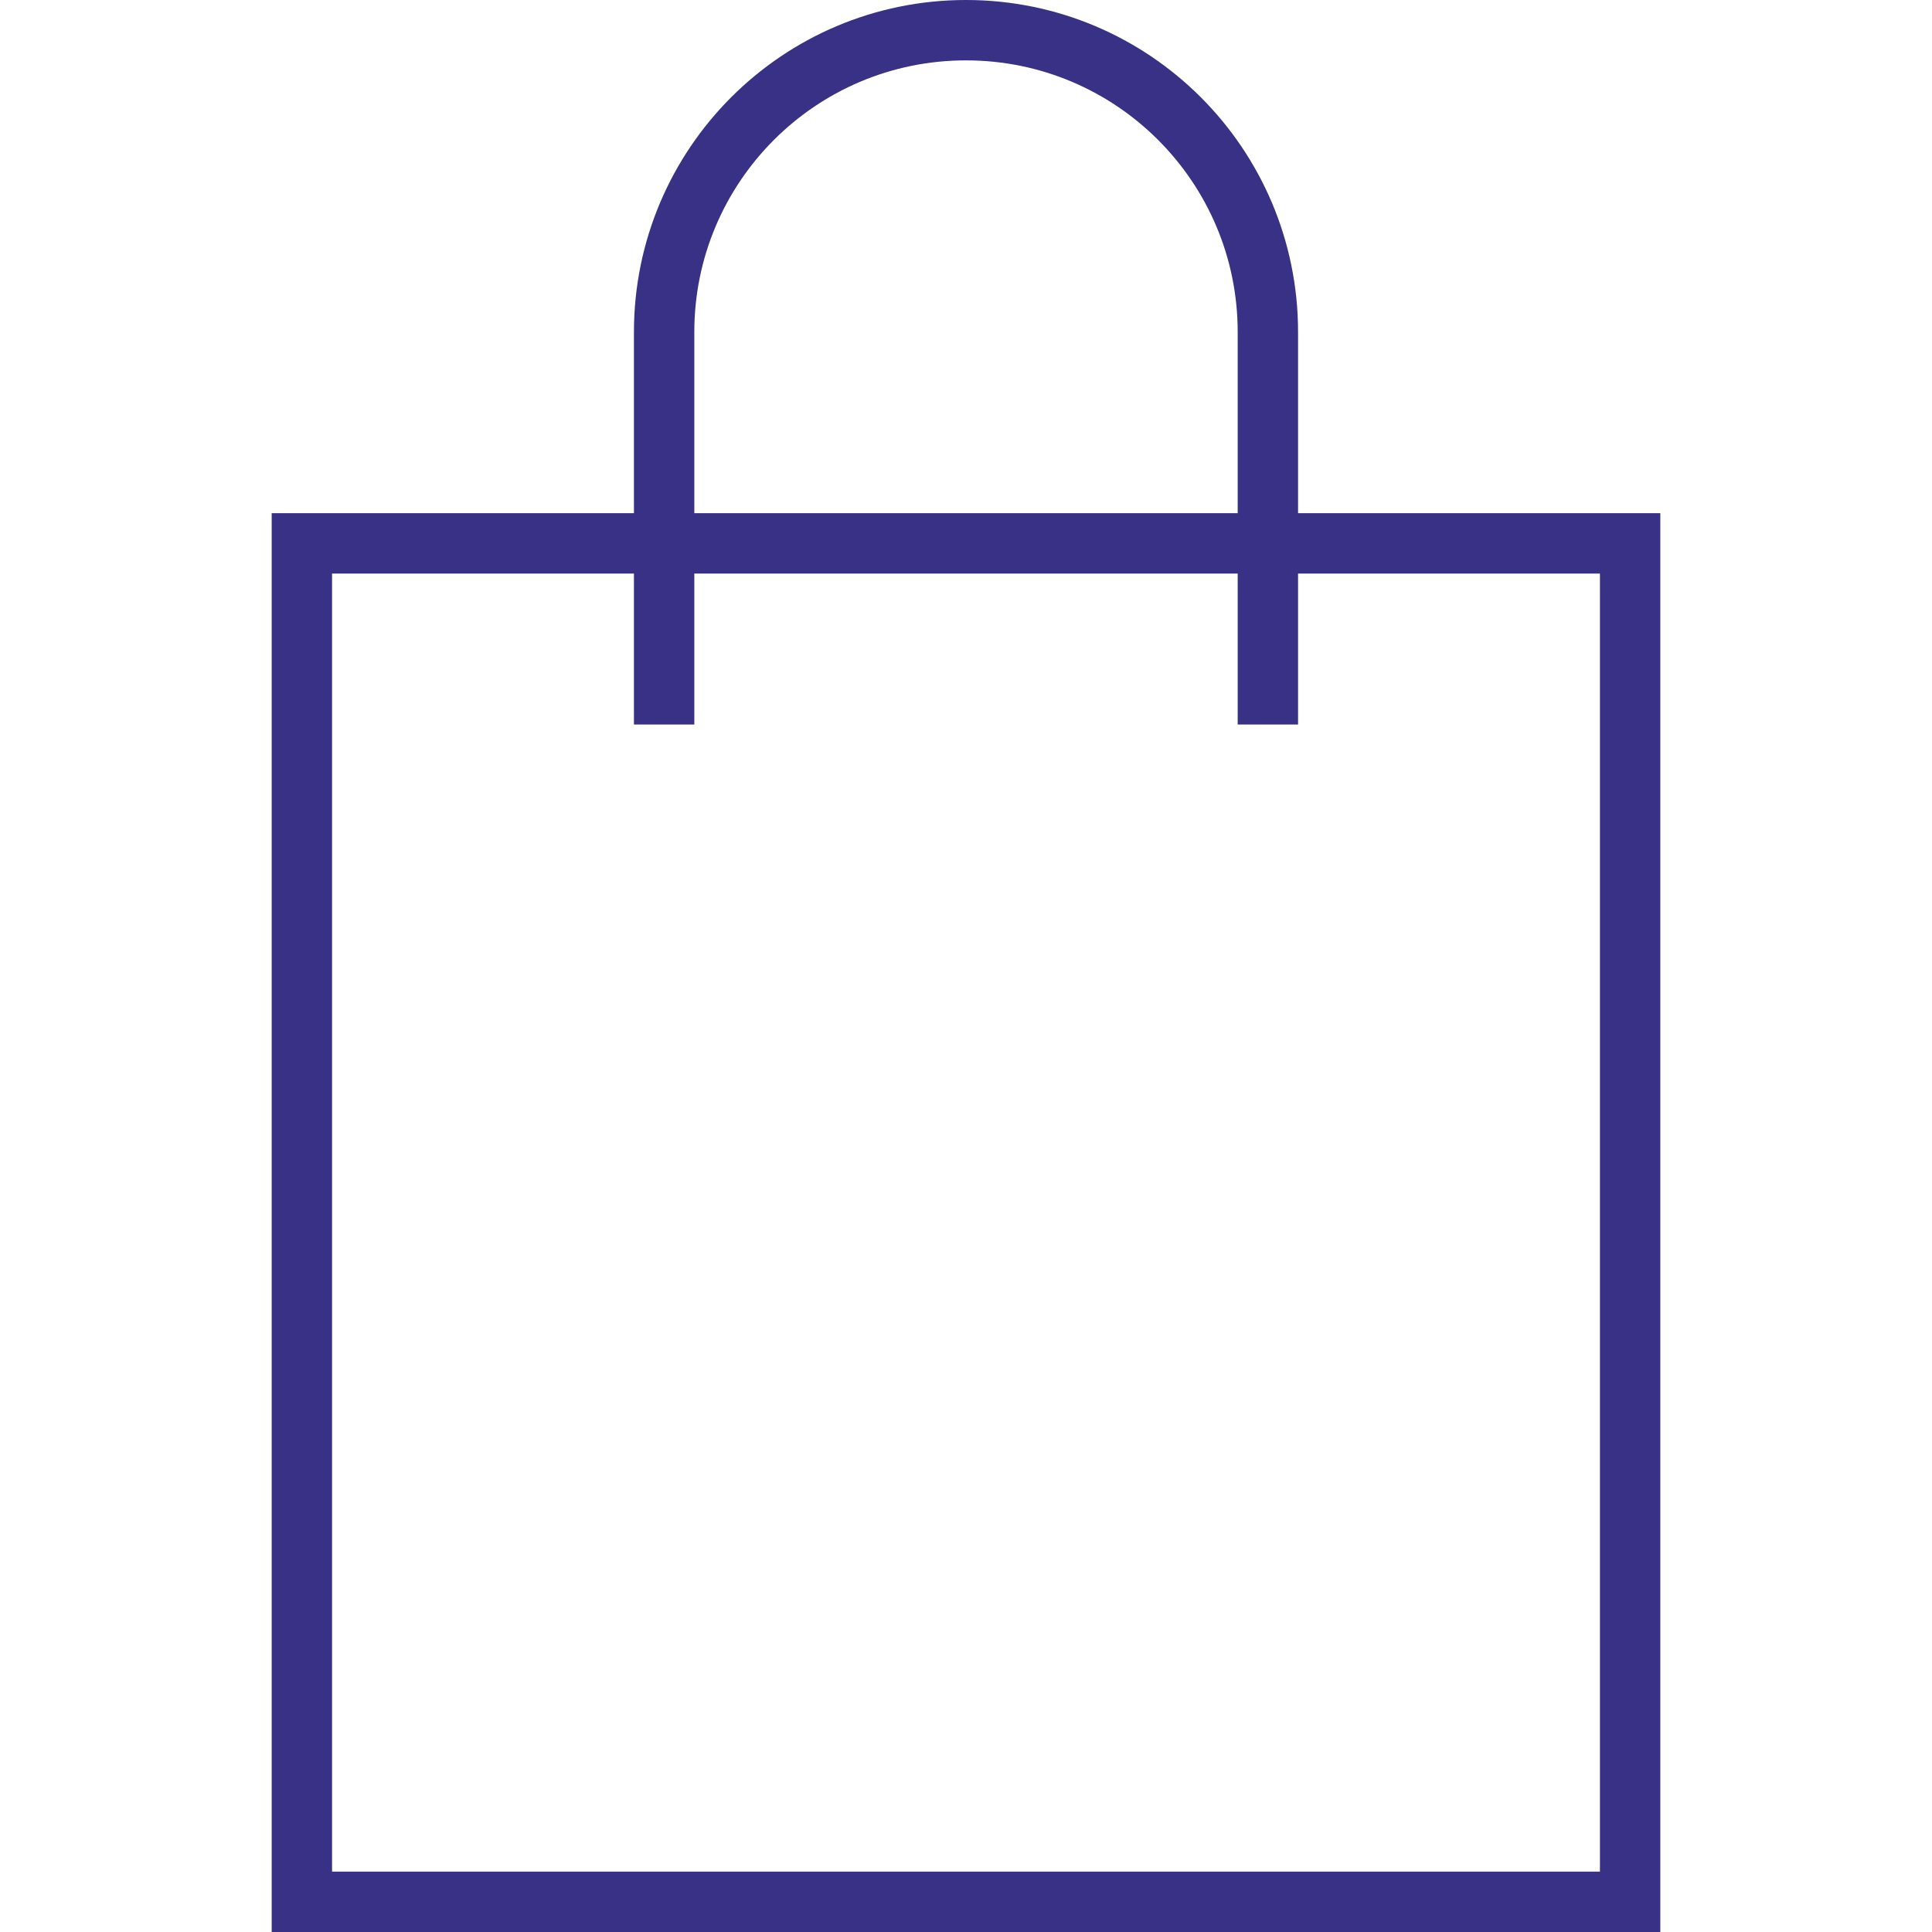
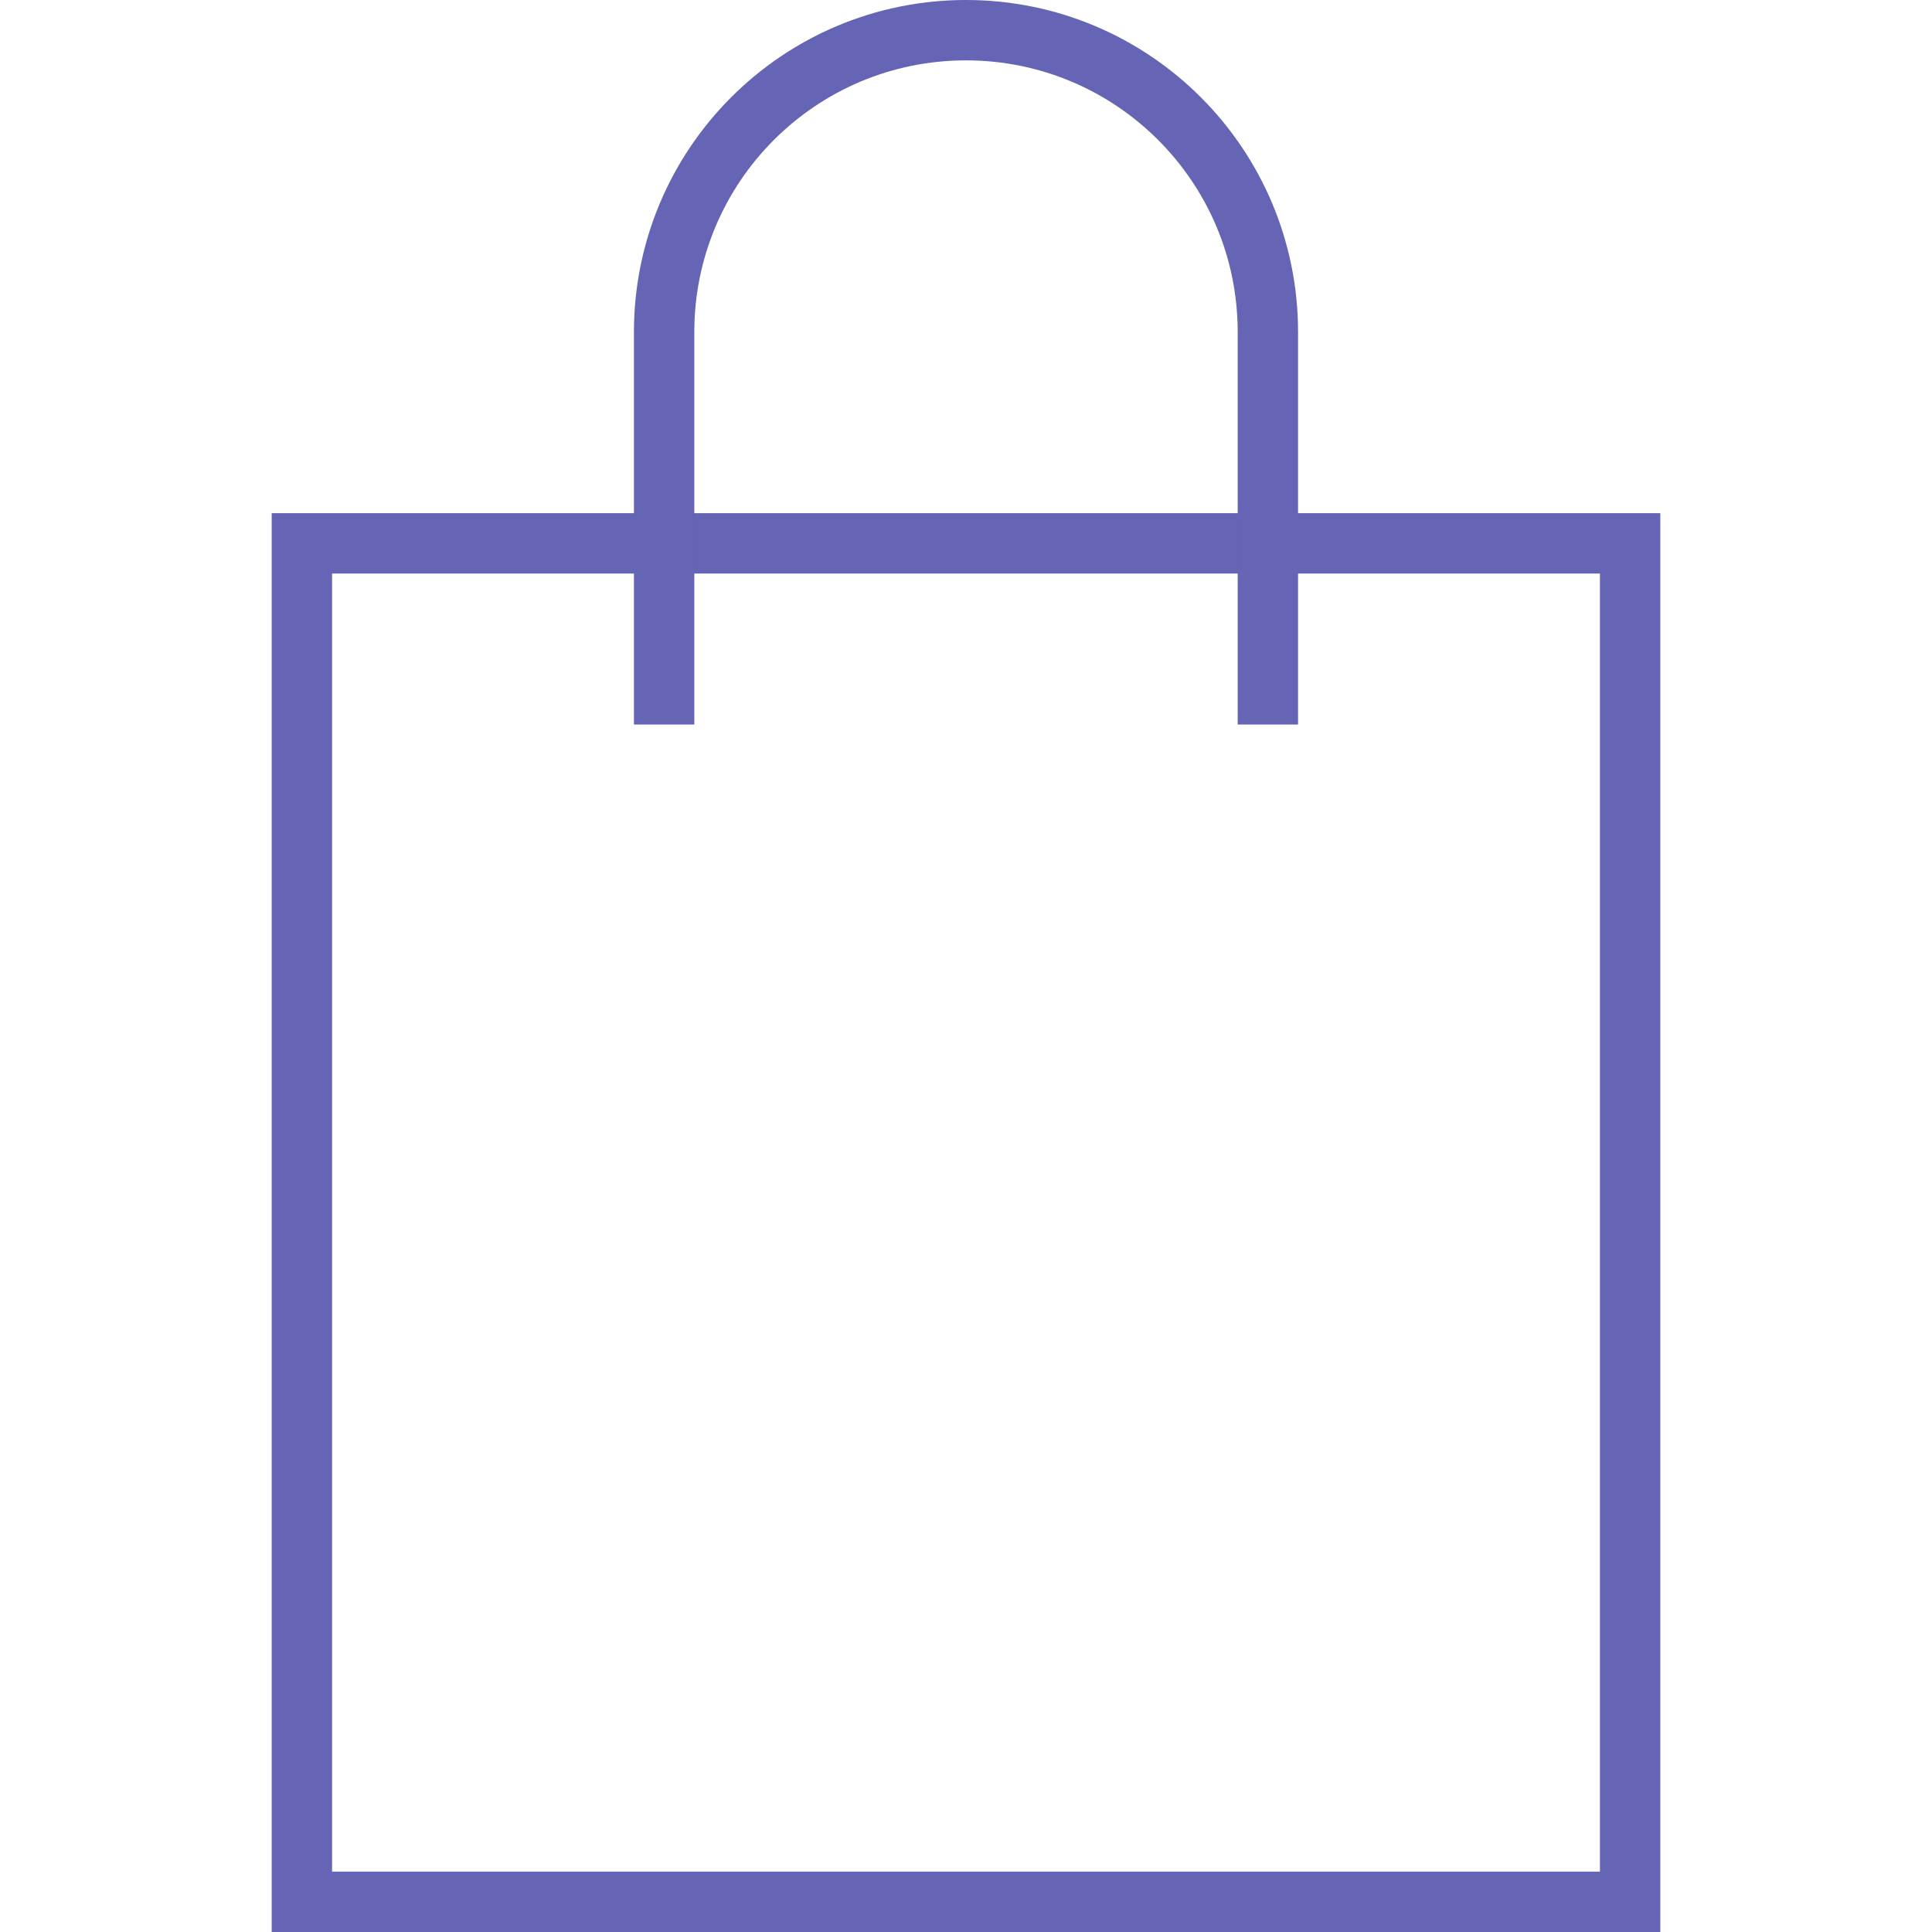
<svg xmlns="http://www.w3.org/2000/svg" version="1.0" id="Layer_1" x="0px" y="0px" width="64px" height="64px" viewBox="0 0 64 64" enable-background="new 0 0 64 64" xml:space="preserve">
-   <polygon fill="none" stroke="#393185" stroke-width="2" stroke-miterlimit="10" points="44,18 54,18 54,63 10,63 10,18 20,18 " />
-   <path fill="none" stroke="#393185" stroke-width="2" stroke-miterlimit="10" d="M22,24V11c0-5.523,4.477-10,10-10s10,4.477,10,10v13  " />
+   <polygon fill="none" stroke="#6564B5" stroke-width="2" stroke-miterlimit="10" points="44,18 54,18 54,63 10,63 10,18 20,18 " />
+   <path fill="none" stroke="#6564B5" stroke-width="2" stroke-miterlimit="10" d="M22,24V11c0-5.523,4.477-10,10-10s10,4.477,10,10v13  " />
</svg>
